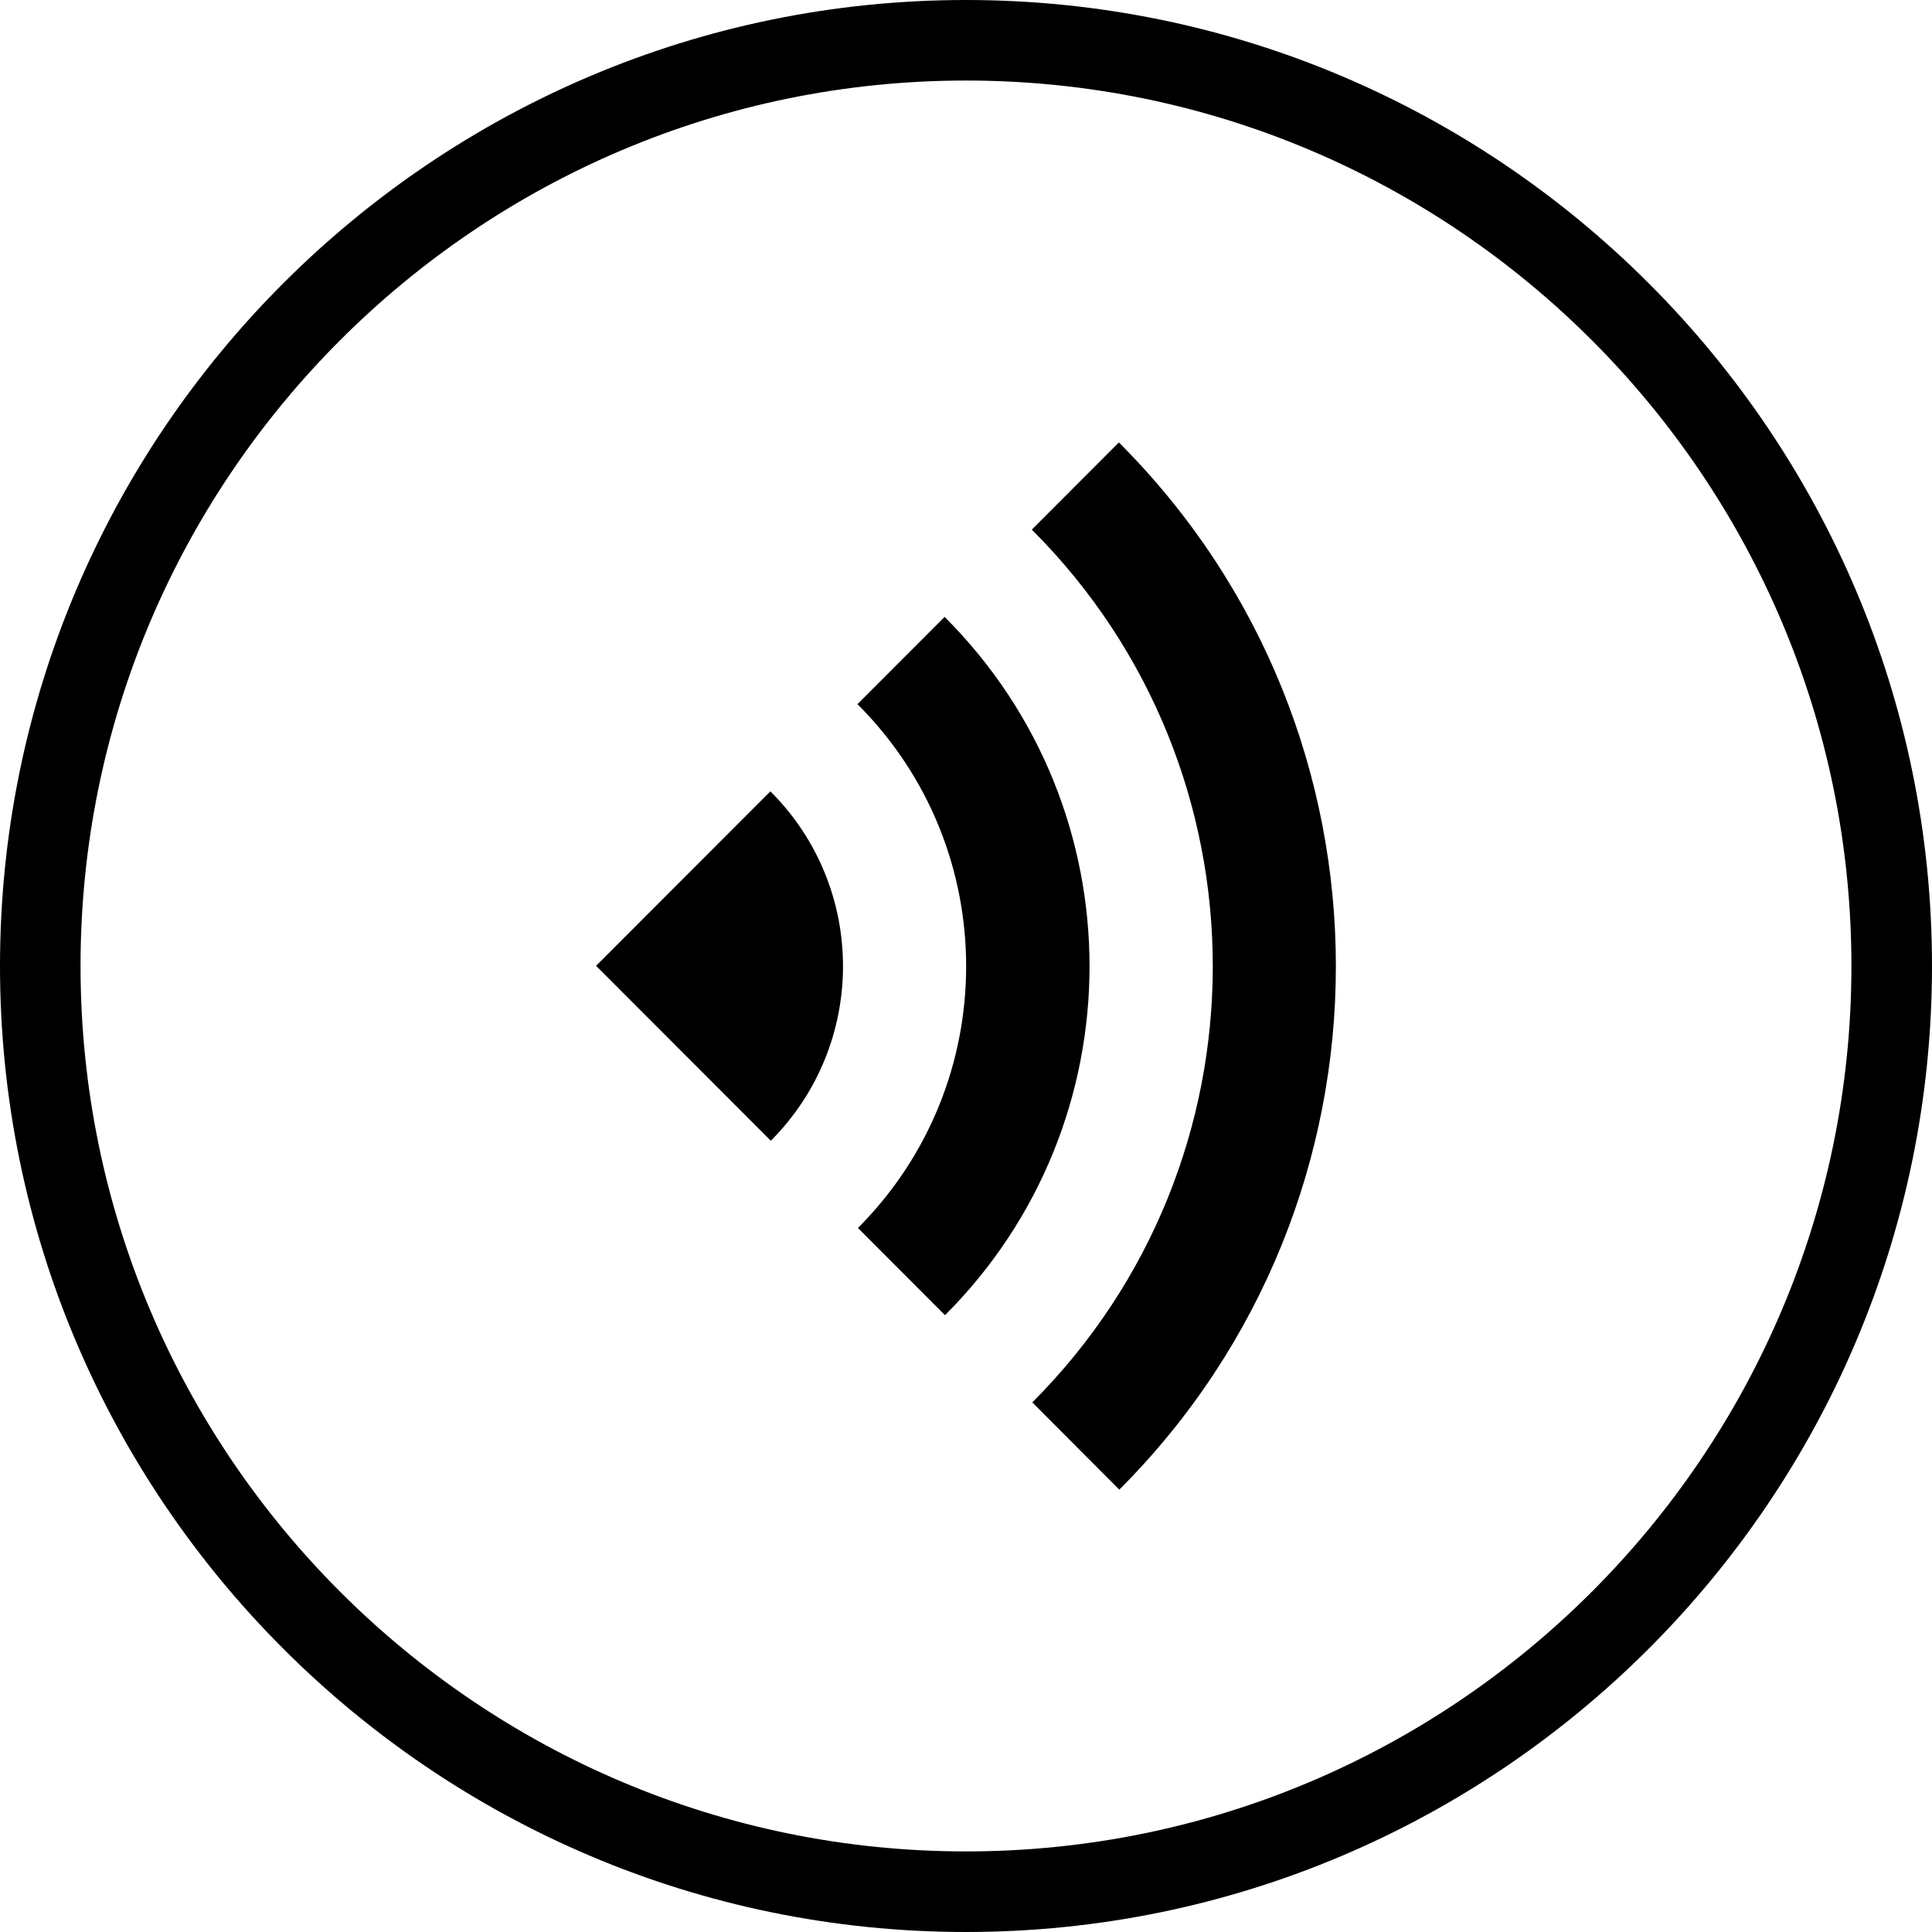
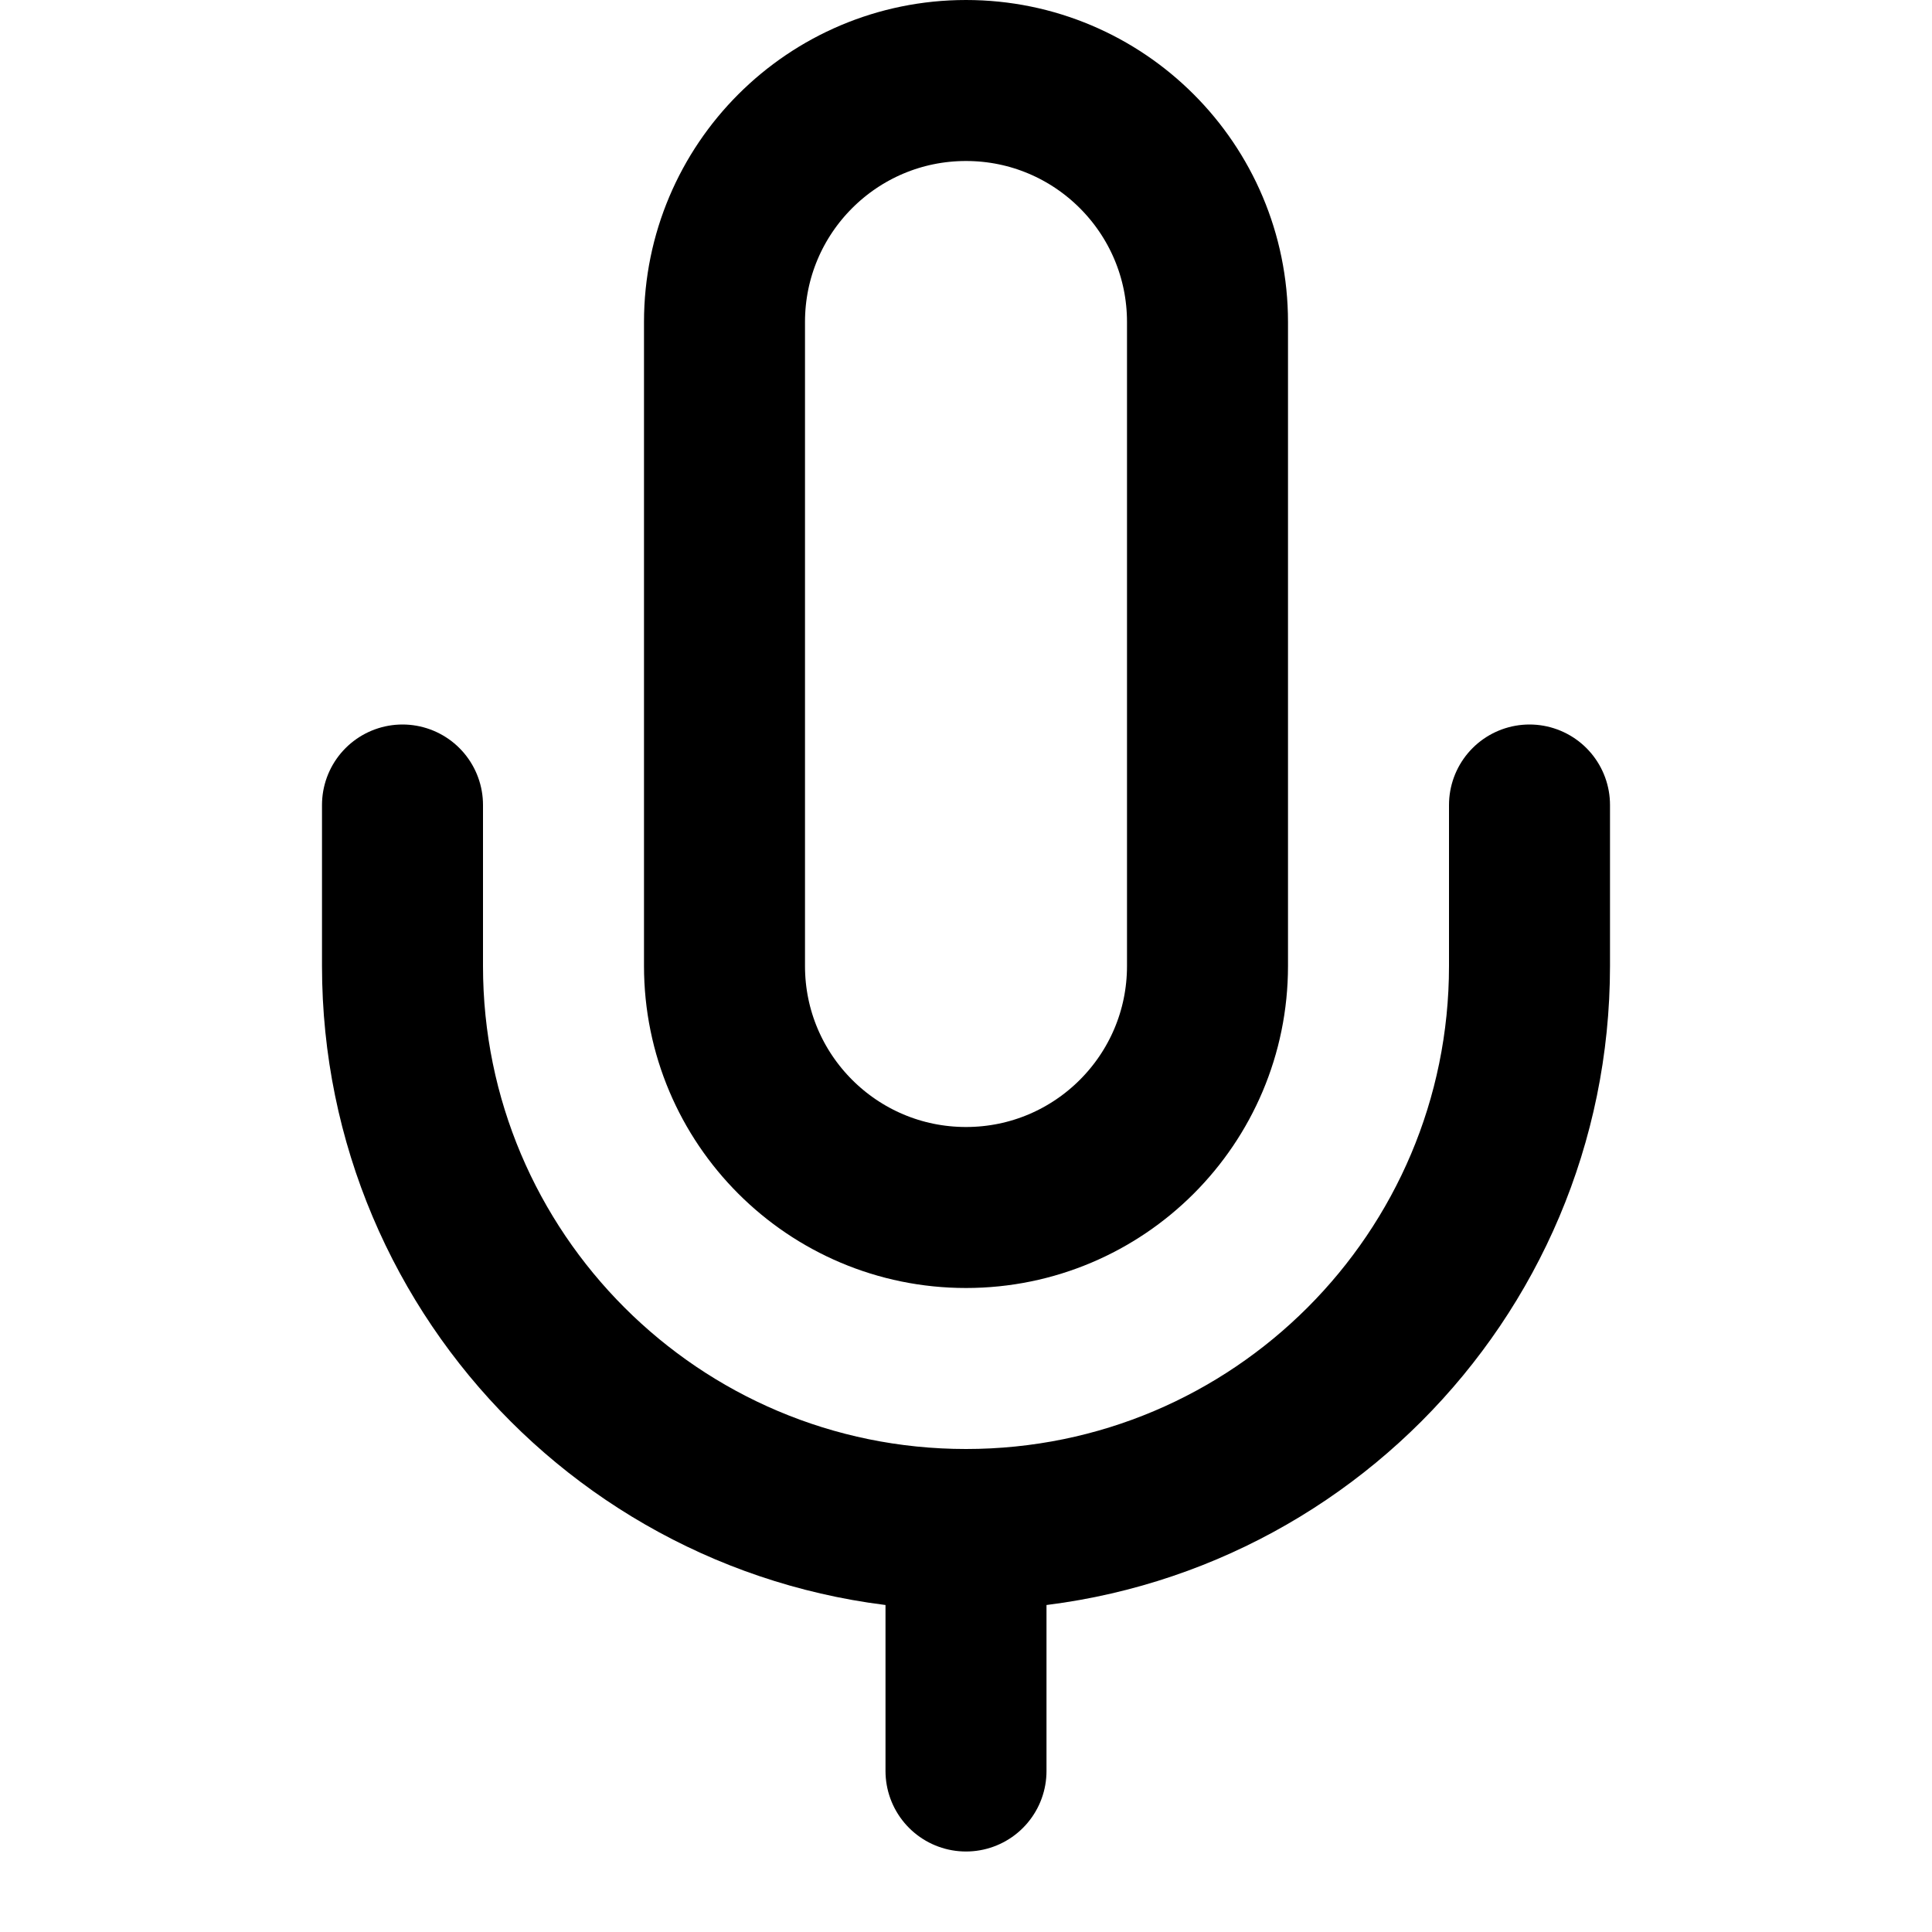
- <svg xmlns="http://www.w3.org/2000/svg" t="1735029202361" class="icon" viewBox="0 0 1024 1024" version="1.1" p-id="7655" width="260" height="260">
-   <path d="M593.024 234.496l-46.165 46.229c0.107 0.085 0.149 0.149 0.277 0.235 127.552 127.659 127.552 334.677 0 462.336l46.123 46.251c153.045-153.195 153.045-401.621 0-554.816C593.173 234.667 593.131 234.56 593.024 234.496z" p-id="7656" />
-   <path d="M500.885 327.189c-0.043-0.085-0.128-0.149-0.235-0.213l-46.165 46.229c0.043 0.085 0.128 0.149 0.235 0.256 76.48 76.565 76.48 200.789 0 277.397l46.144 46.229C603.008 595.008 603.008 429.333 500.885 327.189z" p-id="7657" />
-   <path d="M408.32 419.435l-92.395 92.459 92.629 92.715c51.008-51.115 51.008-133.888 0-184.939C408.469 419.584 408.363 419.52 408.32 419.435z" p-id="7658" />
-   <path d="M512 0C229.696 0 0 229.696 0 512c0 282.283 229.696 512 512 512 282.283 0 512-229.717 512-512C1024 229.696 794.283 0 512 0zM512 981.291C253.227 981.291 42.688 770.773 42.688 512S253.227 42.688 512 42.688 981.291 253.227 981.291 512 770.773 981.291 512 981.291z" p-id="7659" />
+ <svg xmlns="http://www.w3.org/2000/svg" width="24" height="24" viewBox="0 0 24 24" fill="none" stroke="currentColor" stroke-width="2" stroke-linecap="round" stroke-linejoin="round">
+   <path d="M12 1a3 3 0 0 0-3 3v8a3 3 0 0 0 6 0V4a3 3 0 0 0-3-3z" />
+   <path d="M19 10v2a7 7 0 0 1-14 0v-2" />
+   <line x1="12" y1="19" x2="12" y2="22" />
</svg>
